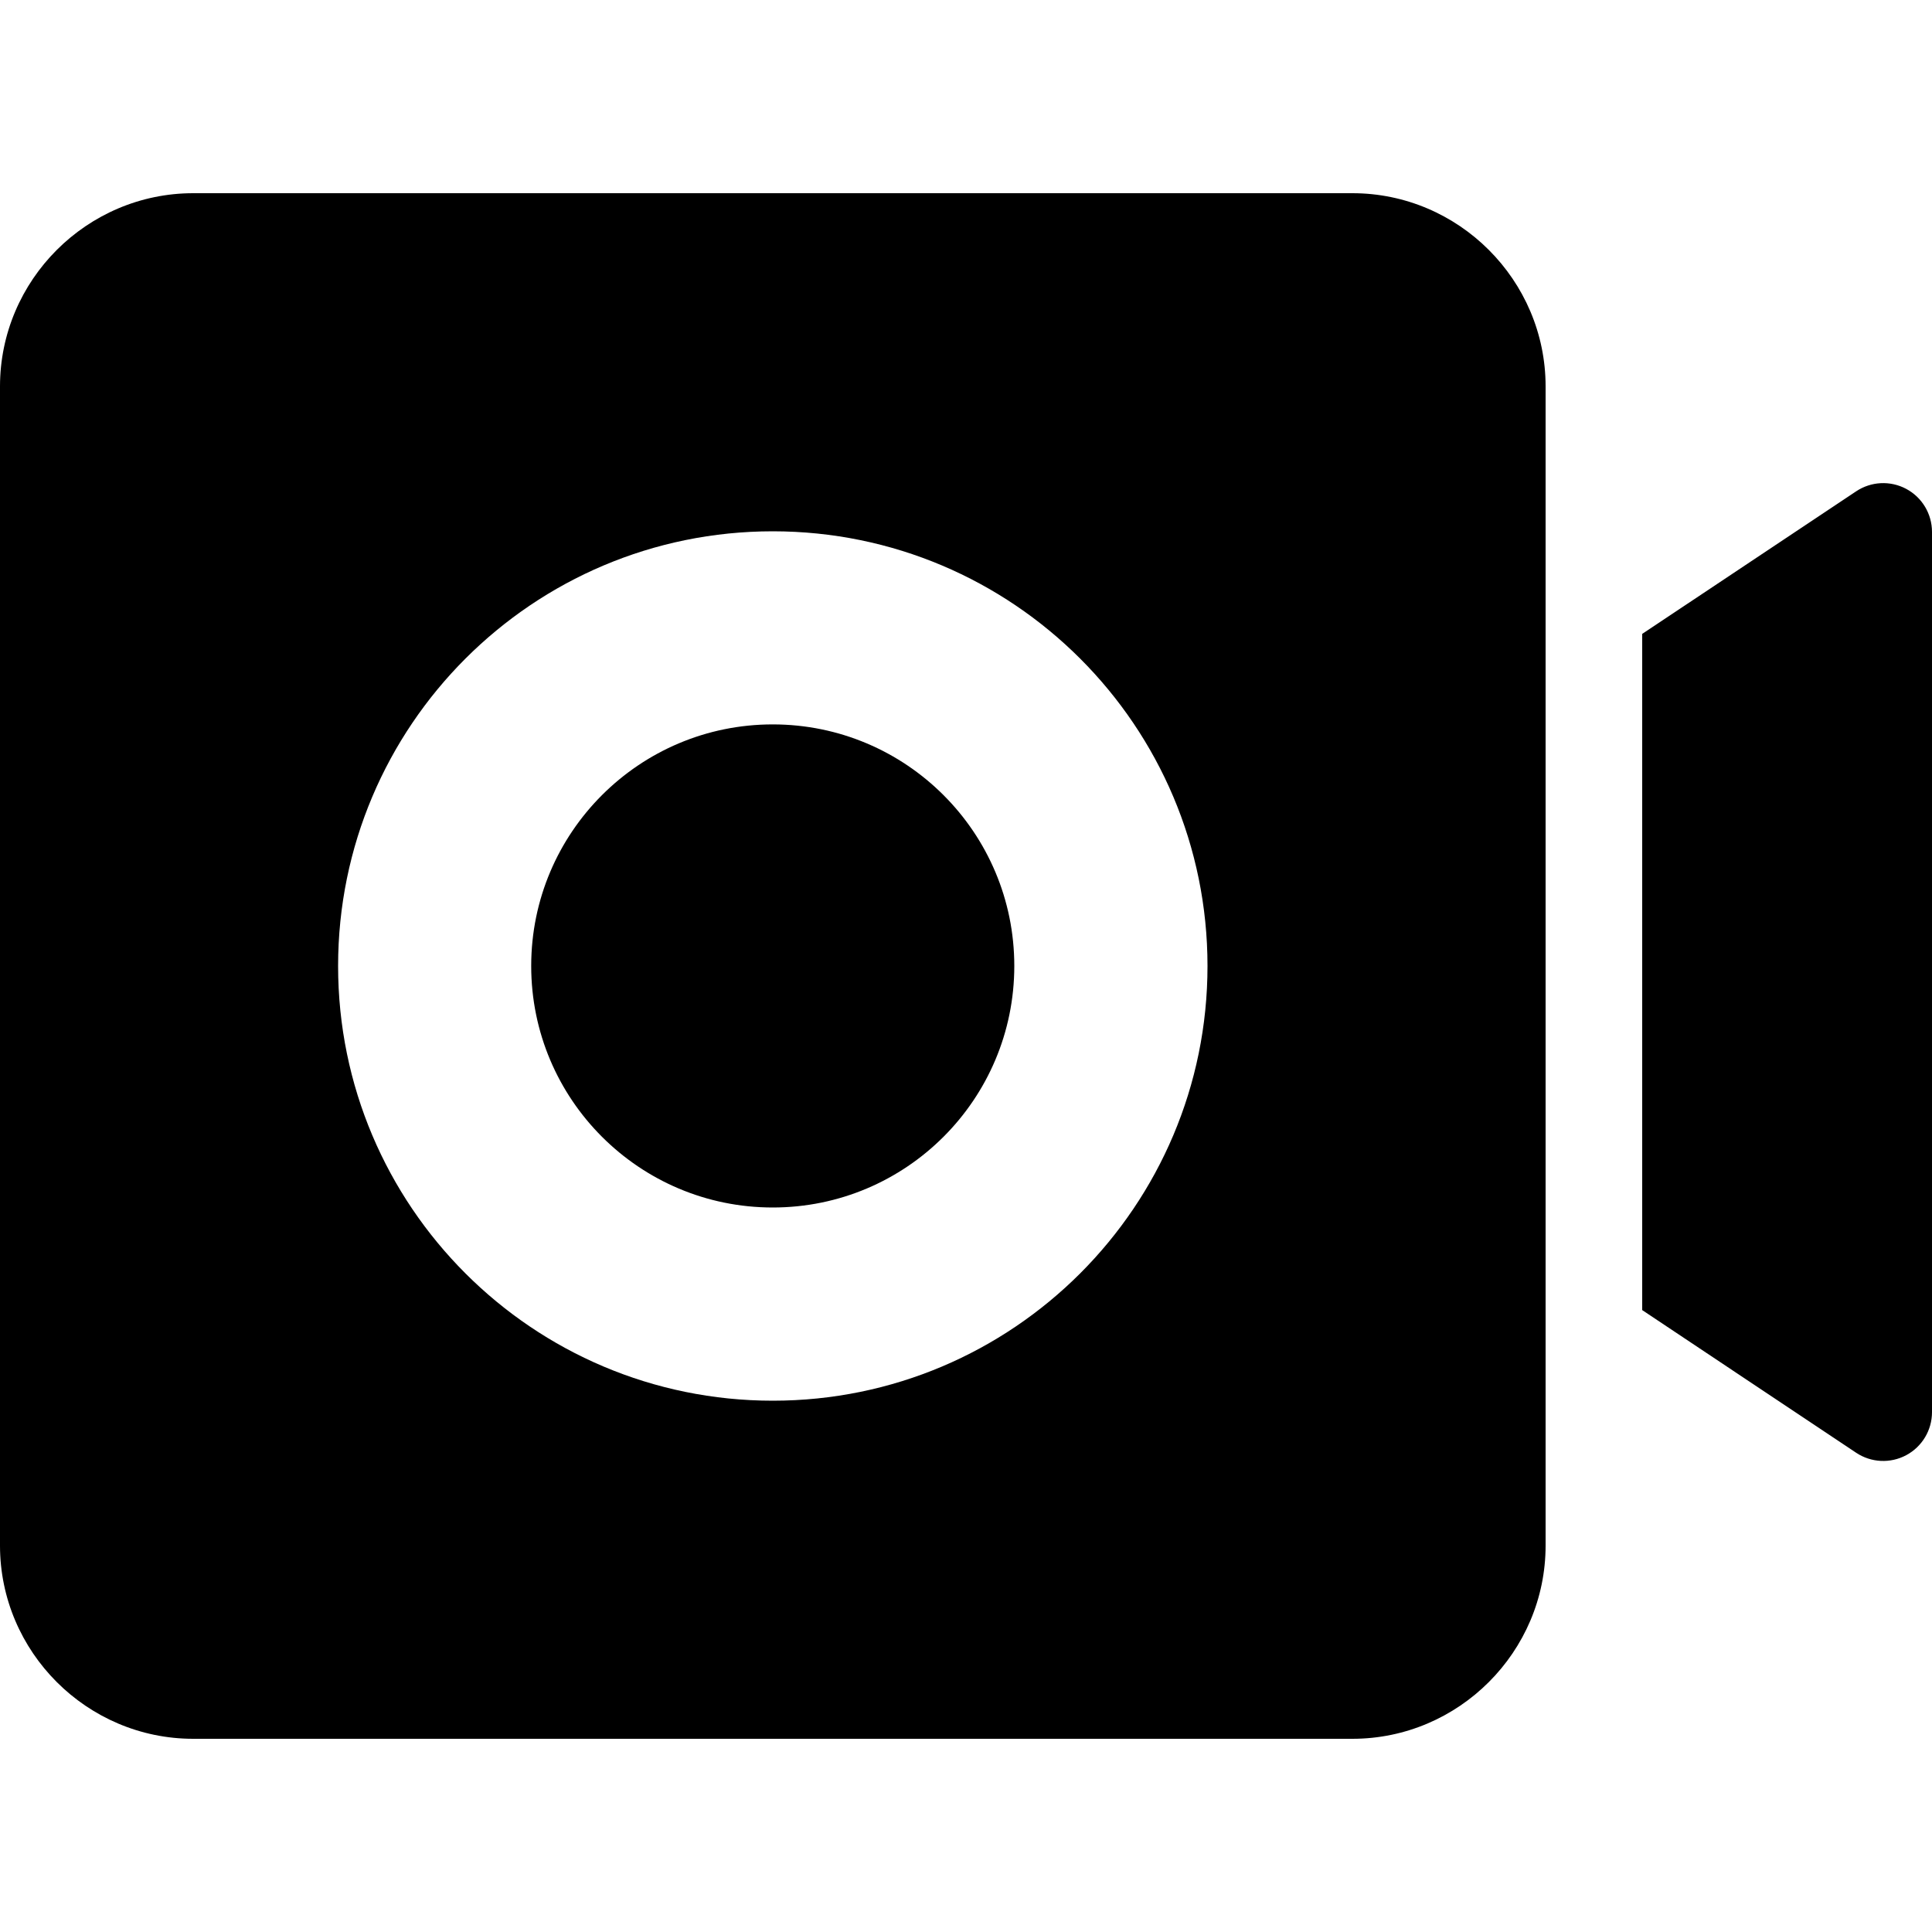
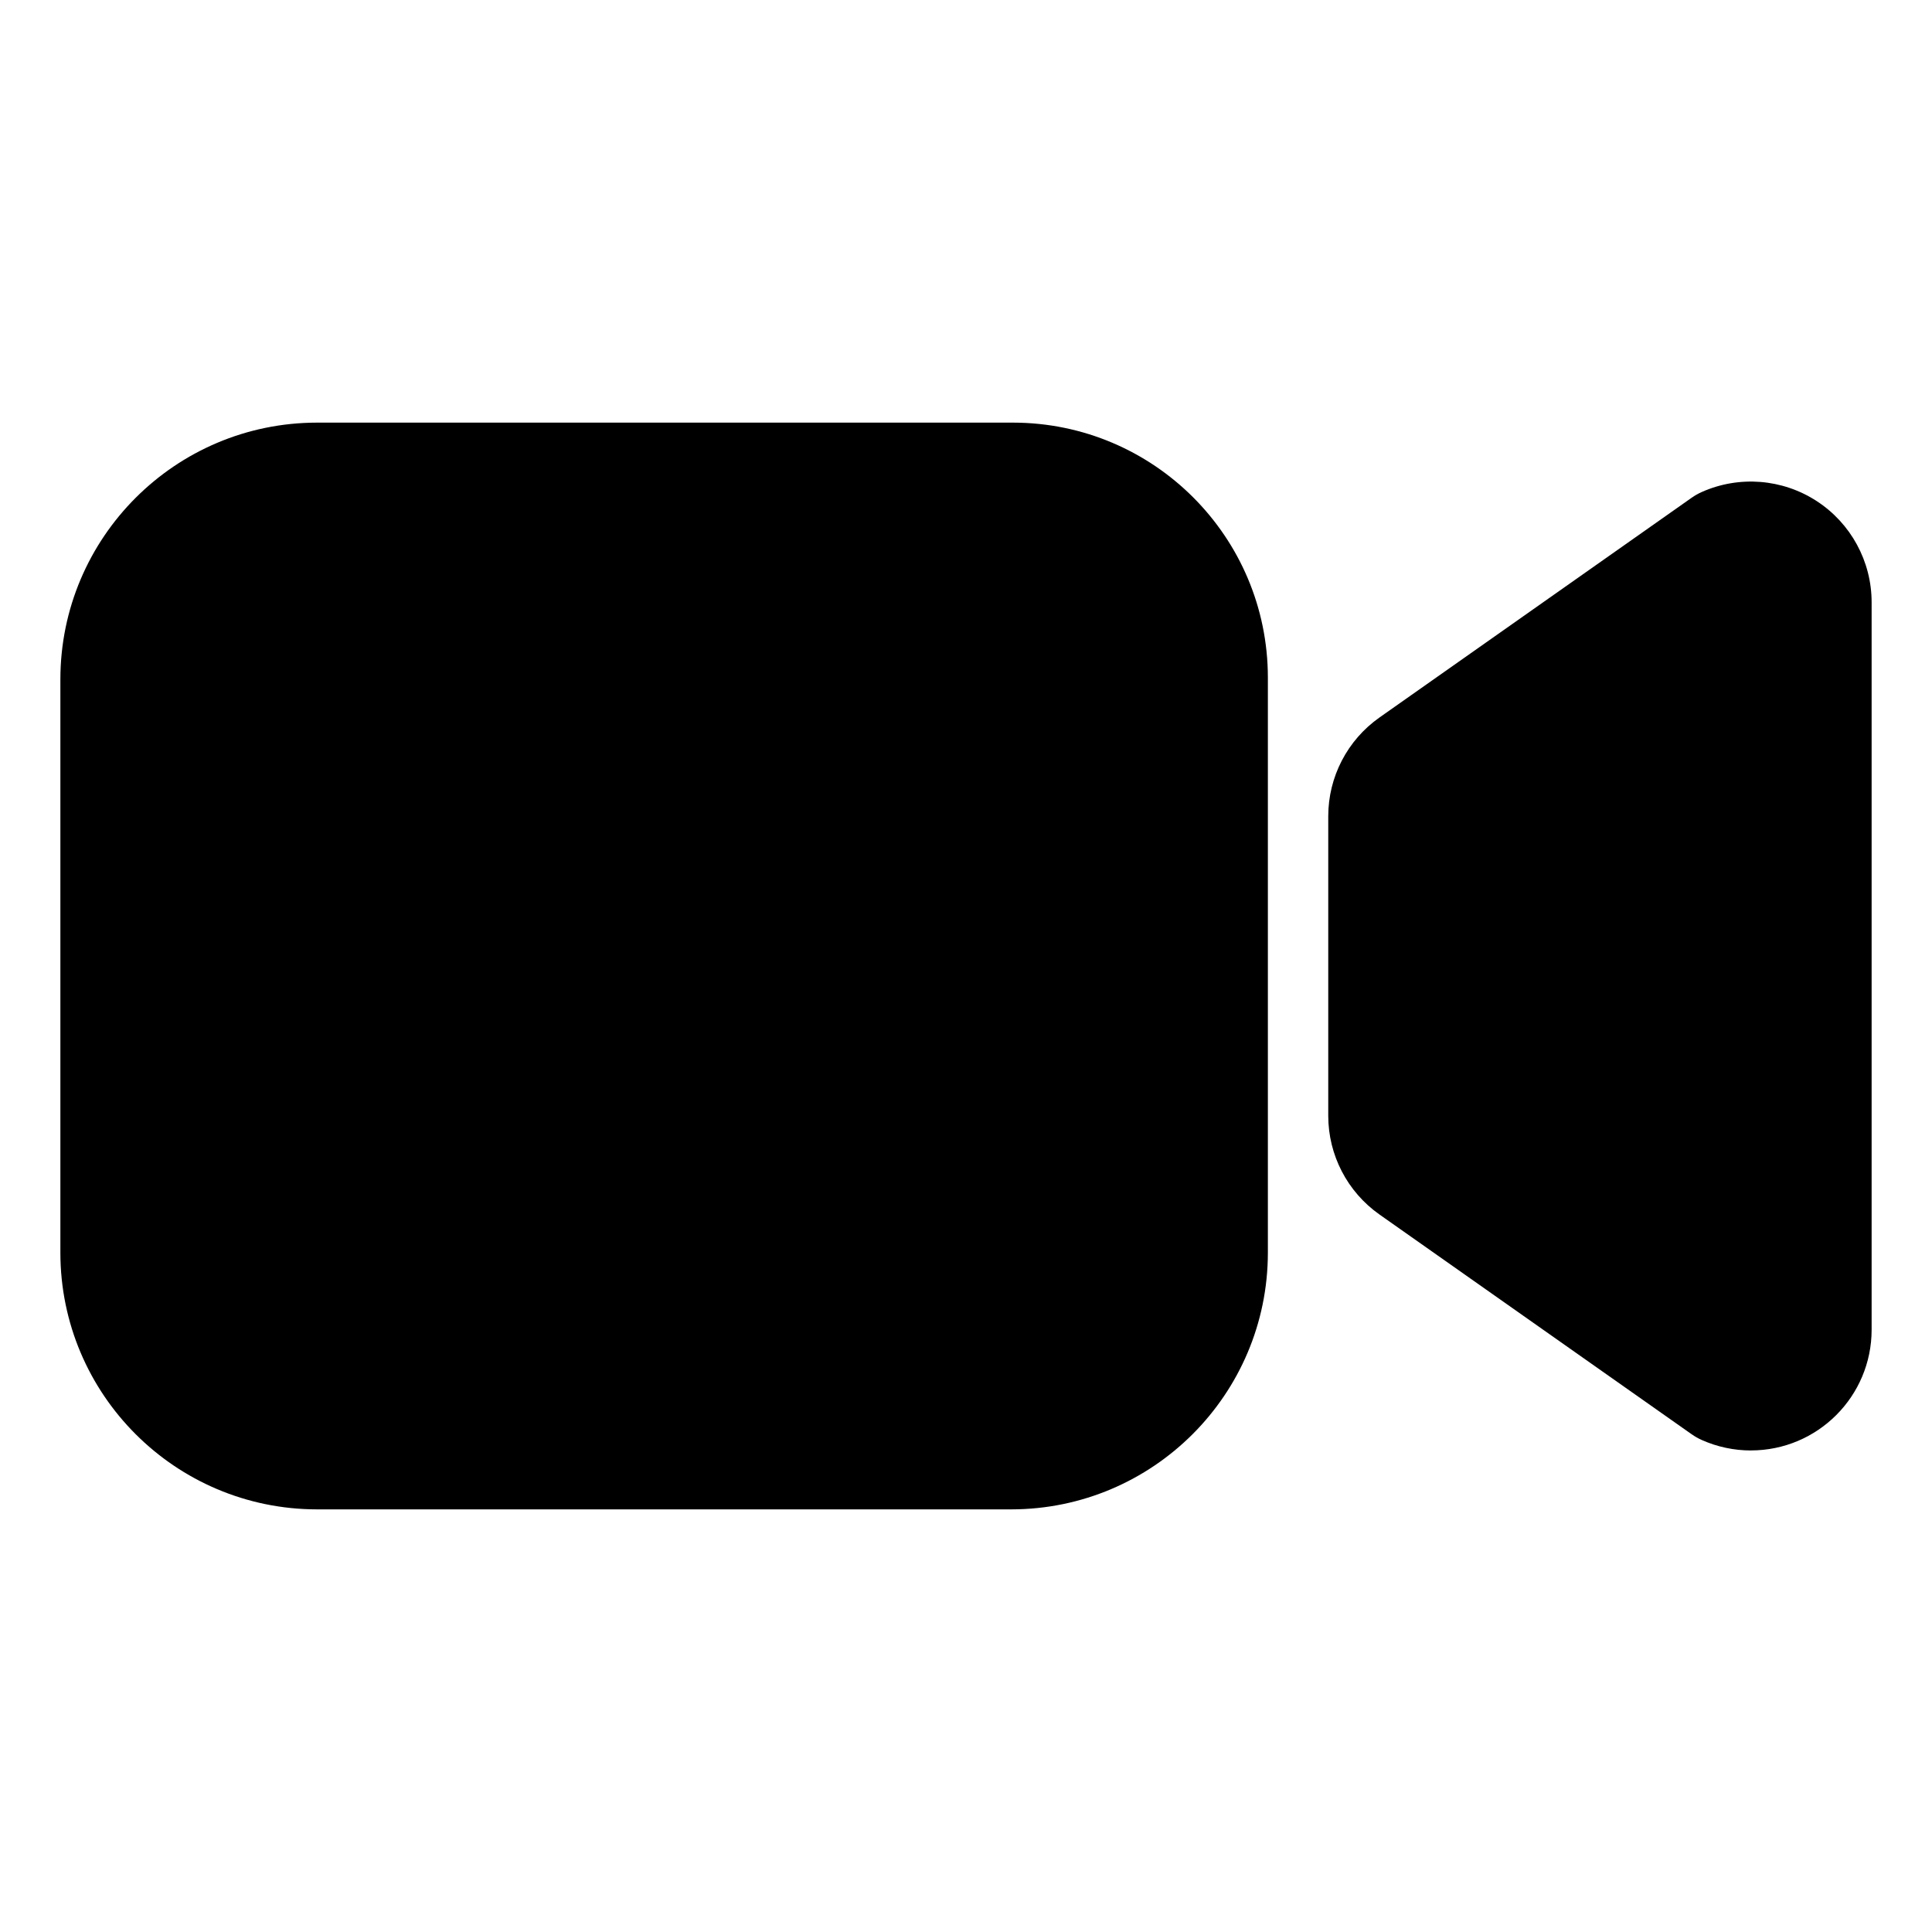
- <svg xmlns="http://www.w3.org/2000/svg" viewBox="0 0 20 20">
-   <path d="M10.5 10a2.5 2.5 0 1 1-5.001-.001A2.5 2.5 0 0 1 10.5 10zM16 4v12c0 1.1-.9 2-2 2H2c-1.1 0-2-.9-2-2V4c0-1.1.9-2 2-2h12c1.1 0 2 .9 2 2zm-3.5 6a4.5 4.5 0 1 0-9 0 4.5 4.5 0 0 0 9 0zm6.715-4.914L17 6.562v7l2.215 1.477a.505.505 0 0 0 .785-.42V5.506a.505.505 0 0 0-.785-.42z" />
+ <svg xmlns="http://www.w3.org/2000/svg" viewBox="0 0 512 512">
+   <path d="M464,384.39a32,32,0,0,1-13-2.77,15.77,15.77,0,0,1-2.71-1.54l-82.71-58.22h0A32,32,0,0,1,352,295.7V216.3a32,32,0,0,1,13.58-26.16l82.71-58.22a15.77,15.77,0,0,1,2.71-1.54,32,32,0,0,1,45,29.24V352.38a32,32,0,0,1-32,32Z" />
+   <path d="M268,400H84a68.07,68.07,0,0,1-68-68V180a68.07,68.07,0,0,1,68-68H268.48A67.6,67.6,0,0,1,336,179.52V332A68.07,68.07,0,0,1,268,400Z" />
</svg>
